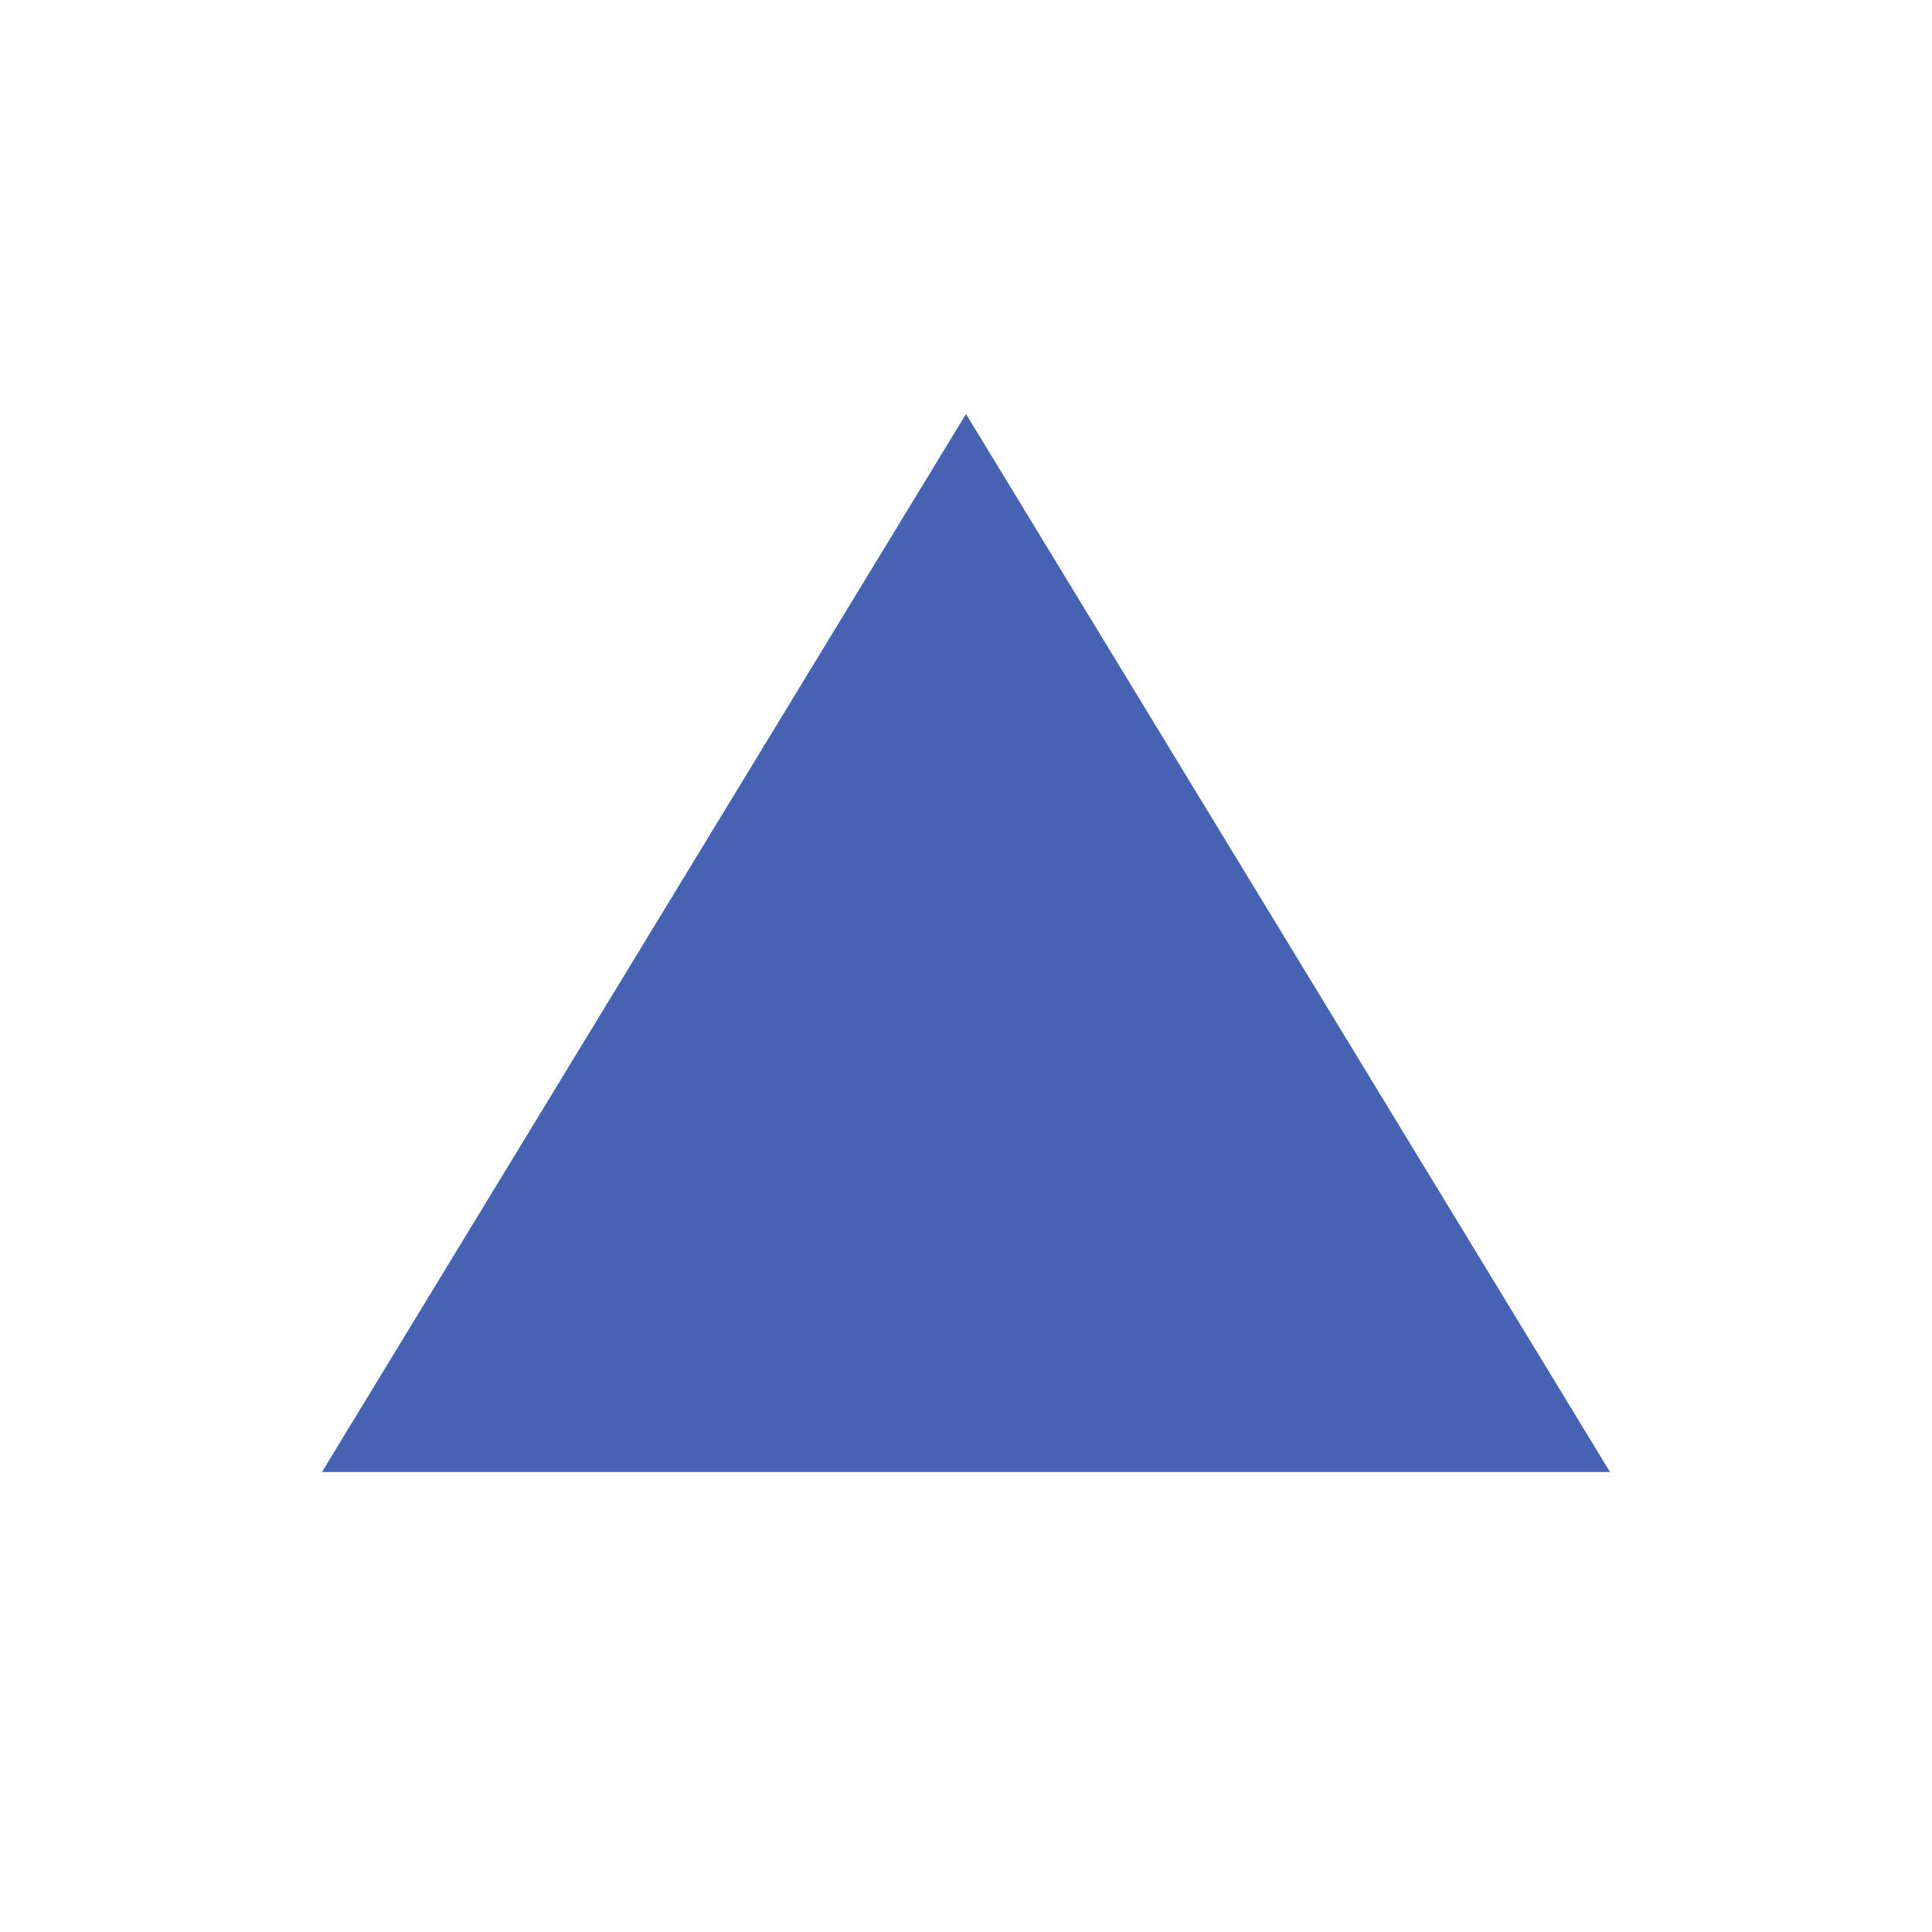
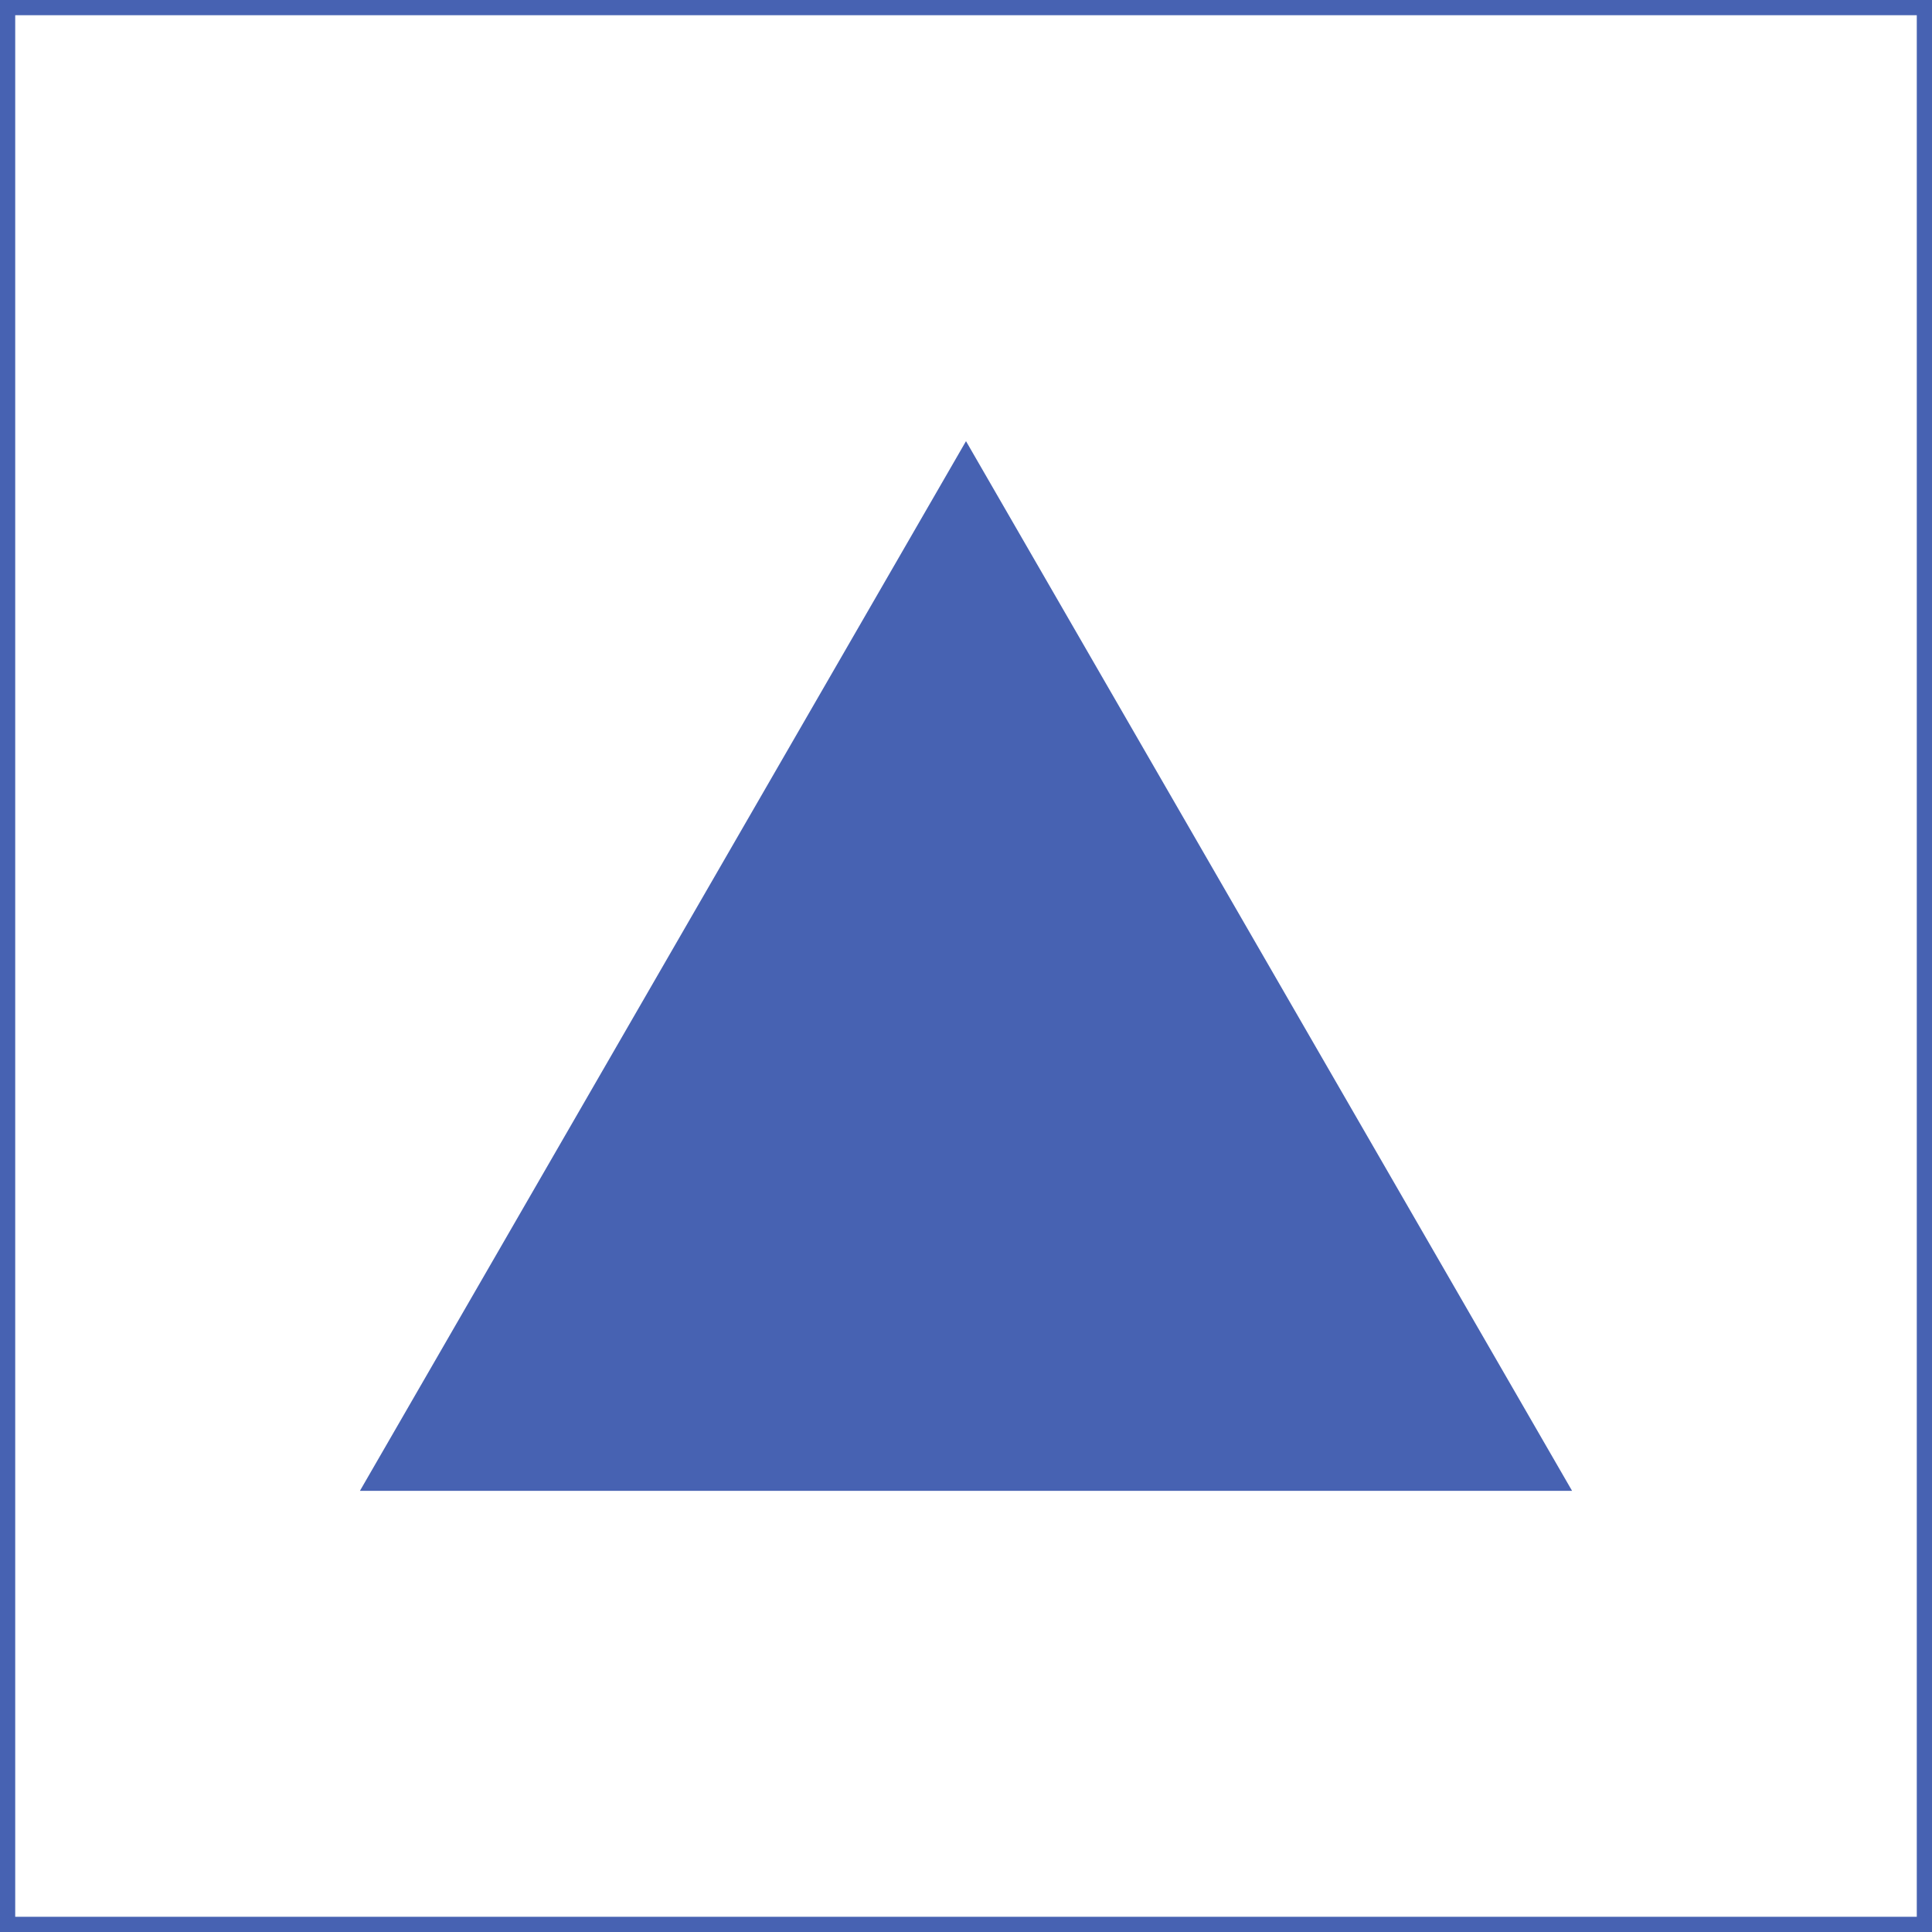
- <svg xmlns="http://www.w3.org/2000/svg" width="42" height="42" viewBox="0 0 42 42">
-   <g id="Triangle" transform="translate(-8 -13)">
-     <rect id="Rectangle_3265" data-name="Rectangle 3265" width="42" height="42" transform="translate(8 13)" fill="none" />
-     <path id="Polygon_25" data-name="Polygon 25" d="M14,0,28,23H0Z" transform="translate(15 22)" fill="#4762b2" />
+ <svg xmlns="http://www.w3.org/2000/svg" viewBox="0 0 127 127">
+   <defs>
+     <style>.cls-1{fill:none;stroke:#4762b2;stroke-miterlimit:10;}.cls-2{fill:#4762b2;}</style>
+   </defs>
+   <g id="Layer_2" data-name="Layer 2">
+     <g id="Layer_1-2" data-name="Layer 1">
+       <rect class="cls-1" x="0.5" y="0.5" width="126" height="126" />
+       <polygon class="cls-2" points="63.5 29 23.66 98 103.34 98 63.5 29" />
+     </g>
  </g>
</svg>
